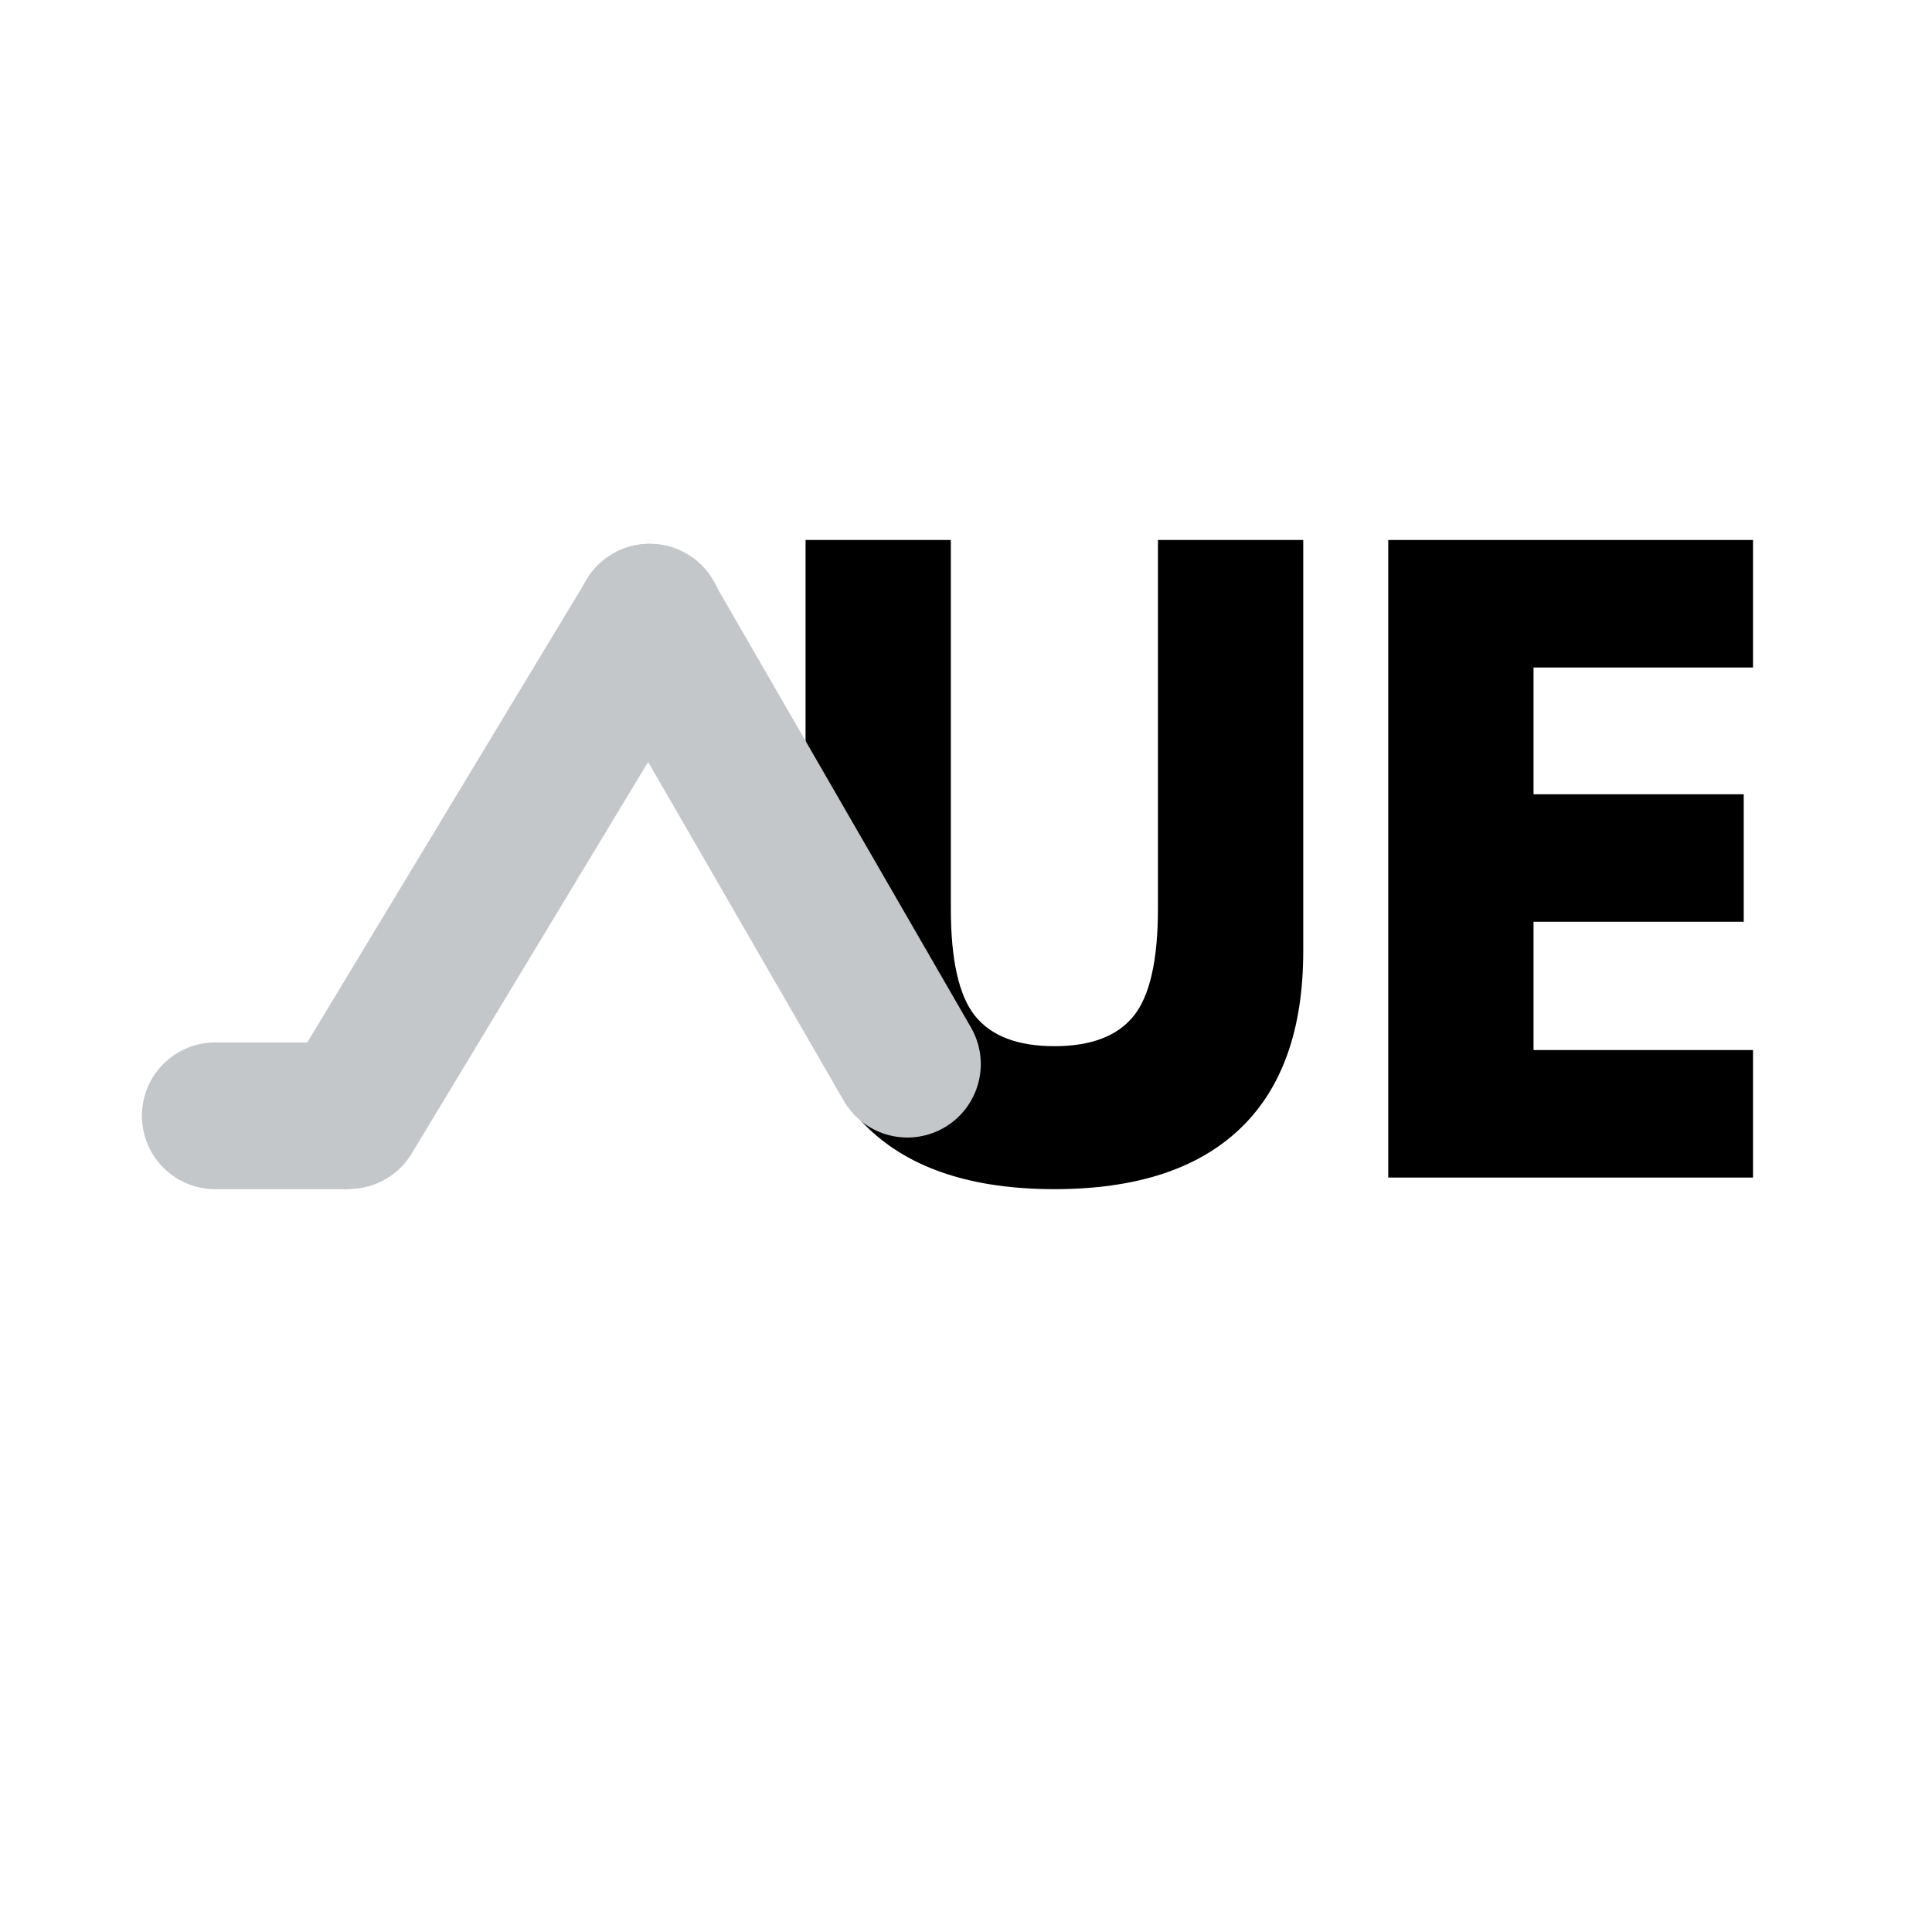
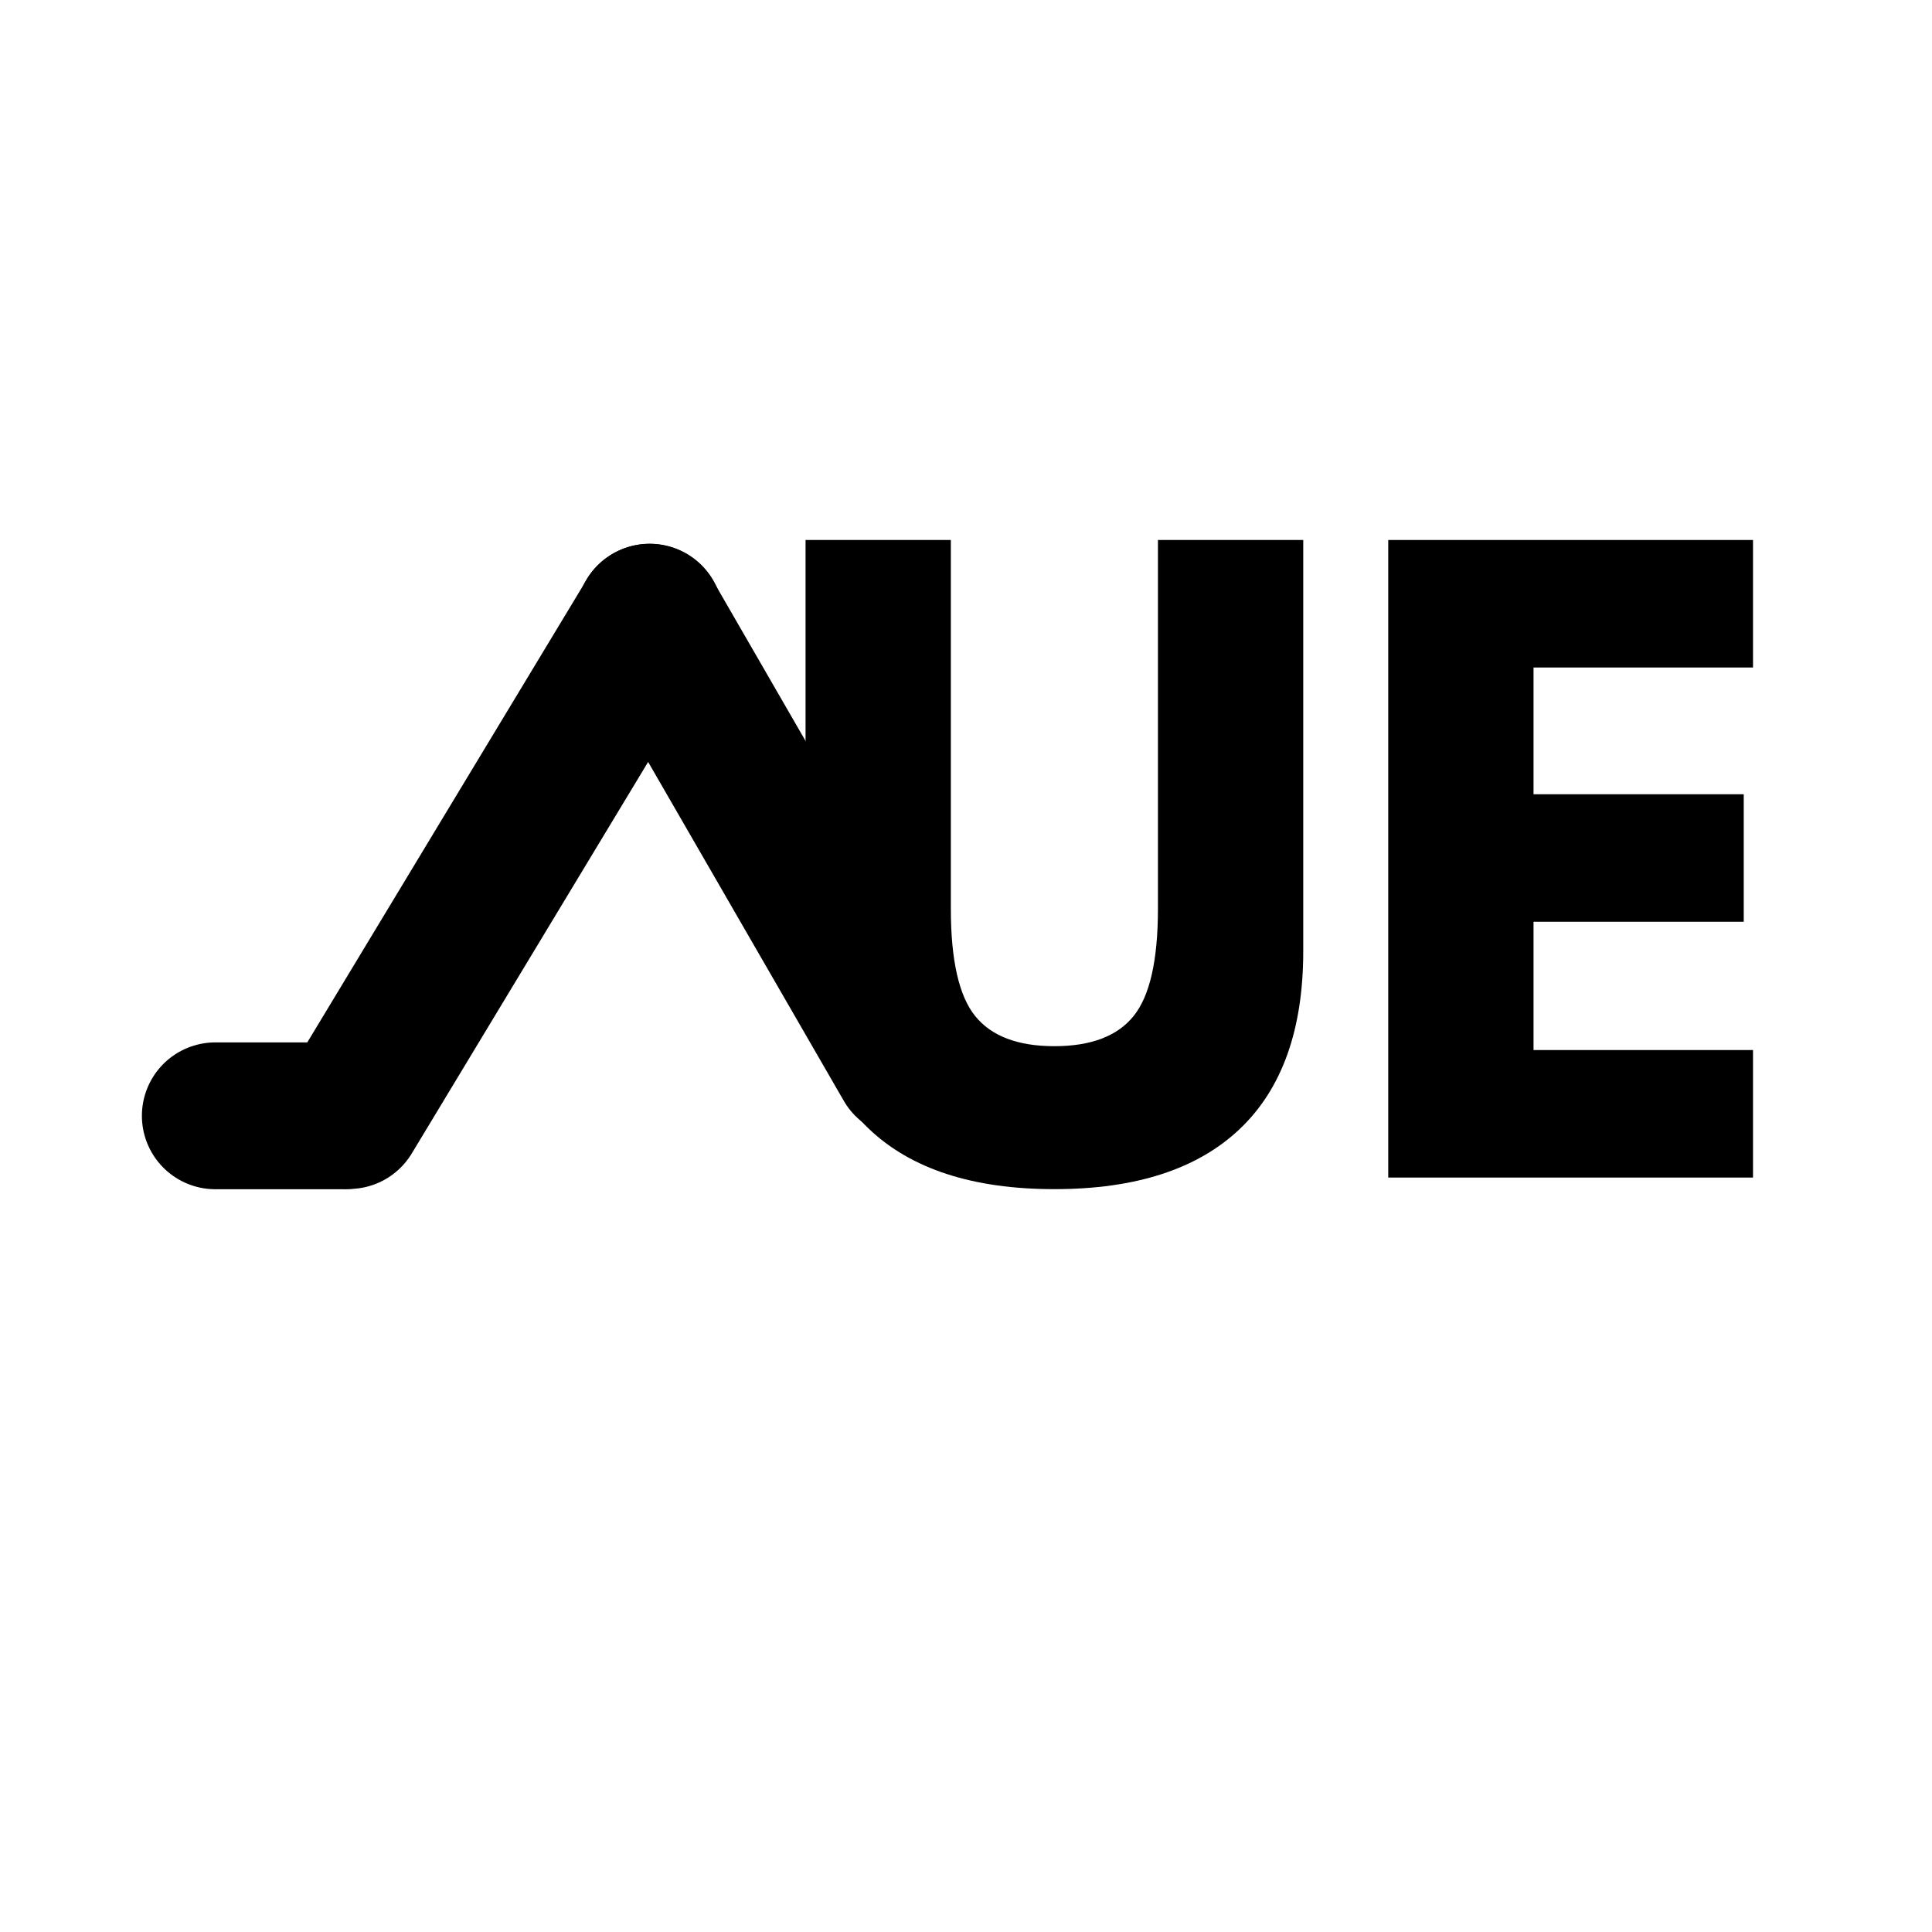
<svg xmlns="http://www.w3.org/2000/svg" width="2000" zoomAndPan="magnify" viewBox="0 0 1500 1500" height="2000" preserveAspectRatio="xMidYMid meet" version="1.0">
  <defs>
    <g />
  </defs>
  <g fill="currentColor" fill-opacity="1">
    <g transform="translate(595.4317, 914.25)">
      <g>
        <path d="M 416.406 -495 L 416.406 -175.797 C 416.406 -114.992 400.004 -68.992 367.203 -37.797 C 334.398 -6.598 286.398 9 223.203 9 C 160.004 9 112.004 -6.598 79.203 -37.797 C 46.398 -68.992 30 -114.992 30 -175.797 L 30 -495 L 142.797 -495 L 142.797 -208.797 C 142.797 -168.797 149.094 -140.992 161.688 -125.391 C 174.289 -109.797 194.789 -102 223.188 -102 C 251.594 -102 272.094 -109.797 284.688 -125.391 C 297.289 -140.992 303.594 -168.797 303.594 -208.797 L 303.594 -495 Z M 416.406 -495 " />
      </g>
    </g>
  </g>
  <g fill="currentColor" fill-opacity="1">
    <g transform="translate(1041.831, 914.25)">
      <g>
        <path d="M 319.203 -495 L 319.203 -396 L 148.797 -396 L 148.797 -297.594 L 312 -297.594 L 312 -198.594 L 148.797 -198.594 L 148.797 -99 L 319.203 -99 L 319.203 0 L 36 0 L 36 -495 Z M 319.203 -495 " />
      </g>
    </g>
  </g>
-   <path stroke-linecap="round" transform="matrix(-0.375, -0.649519, 0.649519, -0.375, 683.6102, 904.0306)" fill="none" stroke-linejoin="miter" d="M 76 75.998 L 610.073 75.998 " stroke="#c4c7c9" stroke-width="152" stroke-opacity="1" stroke-miterlimit="4" />
-   <path stroke-linecap="round" transform="matrix(-0.387635, 0.642058, -0.642058, -0.387635, 582.7458, 459.8303)" fill="none" stroke-linejoin="miter" d="M 76.002 76 L 678.67 75.997 " stroke="#c4c7c9" stroke-width="152" stroke-opacity="1" stroke-miterlimit="4" />
-   <path stroke-linecap="round" transform="matrix(-0.75, 0.000000000000000744, -0.000000000000000744, -0.75, 323.6841, 923.3166)" fill="none" stroke-linejoin="miter" d="M 76.001 76 L 208.688 76 " stroke="#c4c7c9" stroke-width="152" stroke-opacity="1" stroke-miterlimit="4" />
+   <path stroke-linecap="round" transform="matrix(-0.375, -0.649519, 0.649519, -0.375, 683.6102, 904.0306)" fill="none" stroke-linejoin="miter" d="M 76 75.998 L 610.073 75.998 " stroke="currentColor" stroke-width="152" stroke-opacity="1" stroke-miterlimit="4" />
+   <path stroke-linecap="round" transform="matrix(-0.387635, 0.642058, -0.642058, -0.387635, 582.7458, 459.8303)" fill="none" stroke-linejoin="miter" d="M 76.002 76 L 678.67 75.997 " stroke="currentColor" stroke-width="152" stroke-opacity="1" stroke-miterlimit="4" />
+   <path stroke-linecap="round" transform="matrix(-0.75, 0.000000000000000744, -0.000000000000000744, -0.75, 323.6841, 923.3166)" fill="none" stroke-linejoin="miter" d="M 76.001 76 L 208.688 76 " stroke="currentColor" stroke-width="152" stroke-opacity="1" stroke-miterlimit="4" />
</svg>
